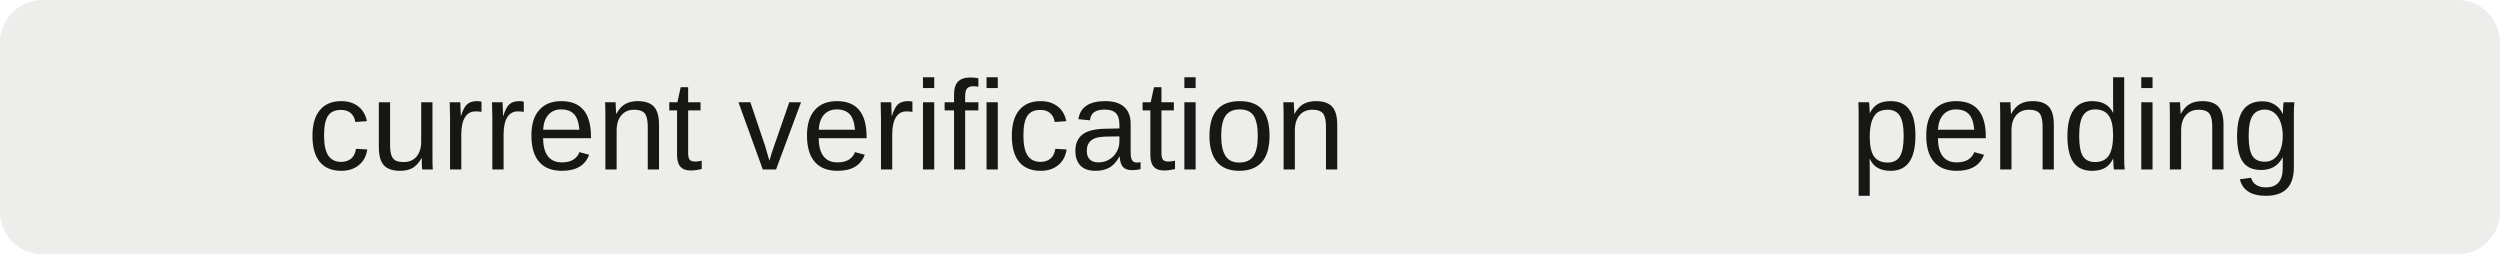
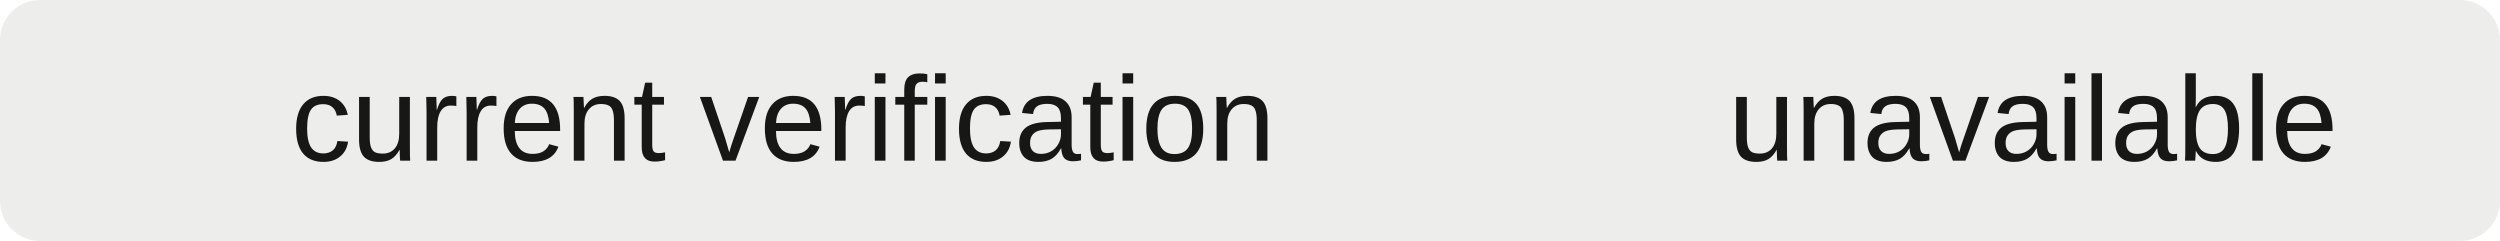
- <svg xmlns="http://www.w3.org/2000/svg" width="236" height="24" role="img" aria-label="current verification: pending">
-   <rect width="236" height="24" rx="4" fill="#ededeb" />
+ <svg xmlns="http://www.w3.org/2000/svg" width="249" height="24" role="img" aria-label="current verification: unavailable">
+   <rect width="249" height="24" rx="4" fill="#ededeb" />
  <g fill="#171716" font-family="Arial,sans-serif" font-size="12" text-anchor="middle">
    <text x="78.0" y="16">current verification</text>
-     <text x="196.0" y="16">pending</text>
+     <text x="202.5" y="16">unavailable</text>
  </g>
</svg>
